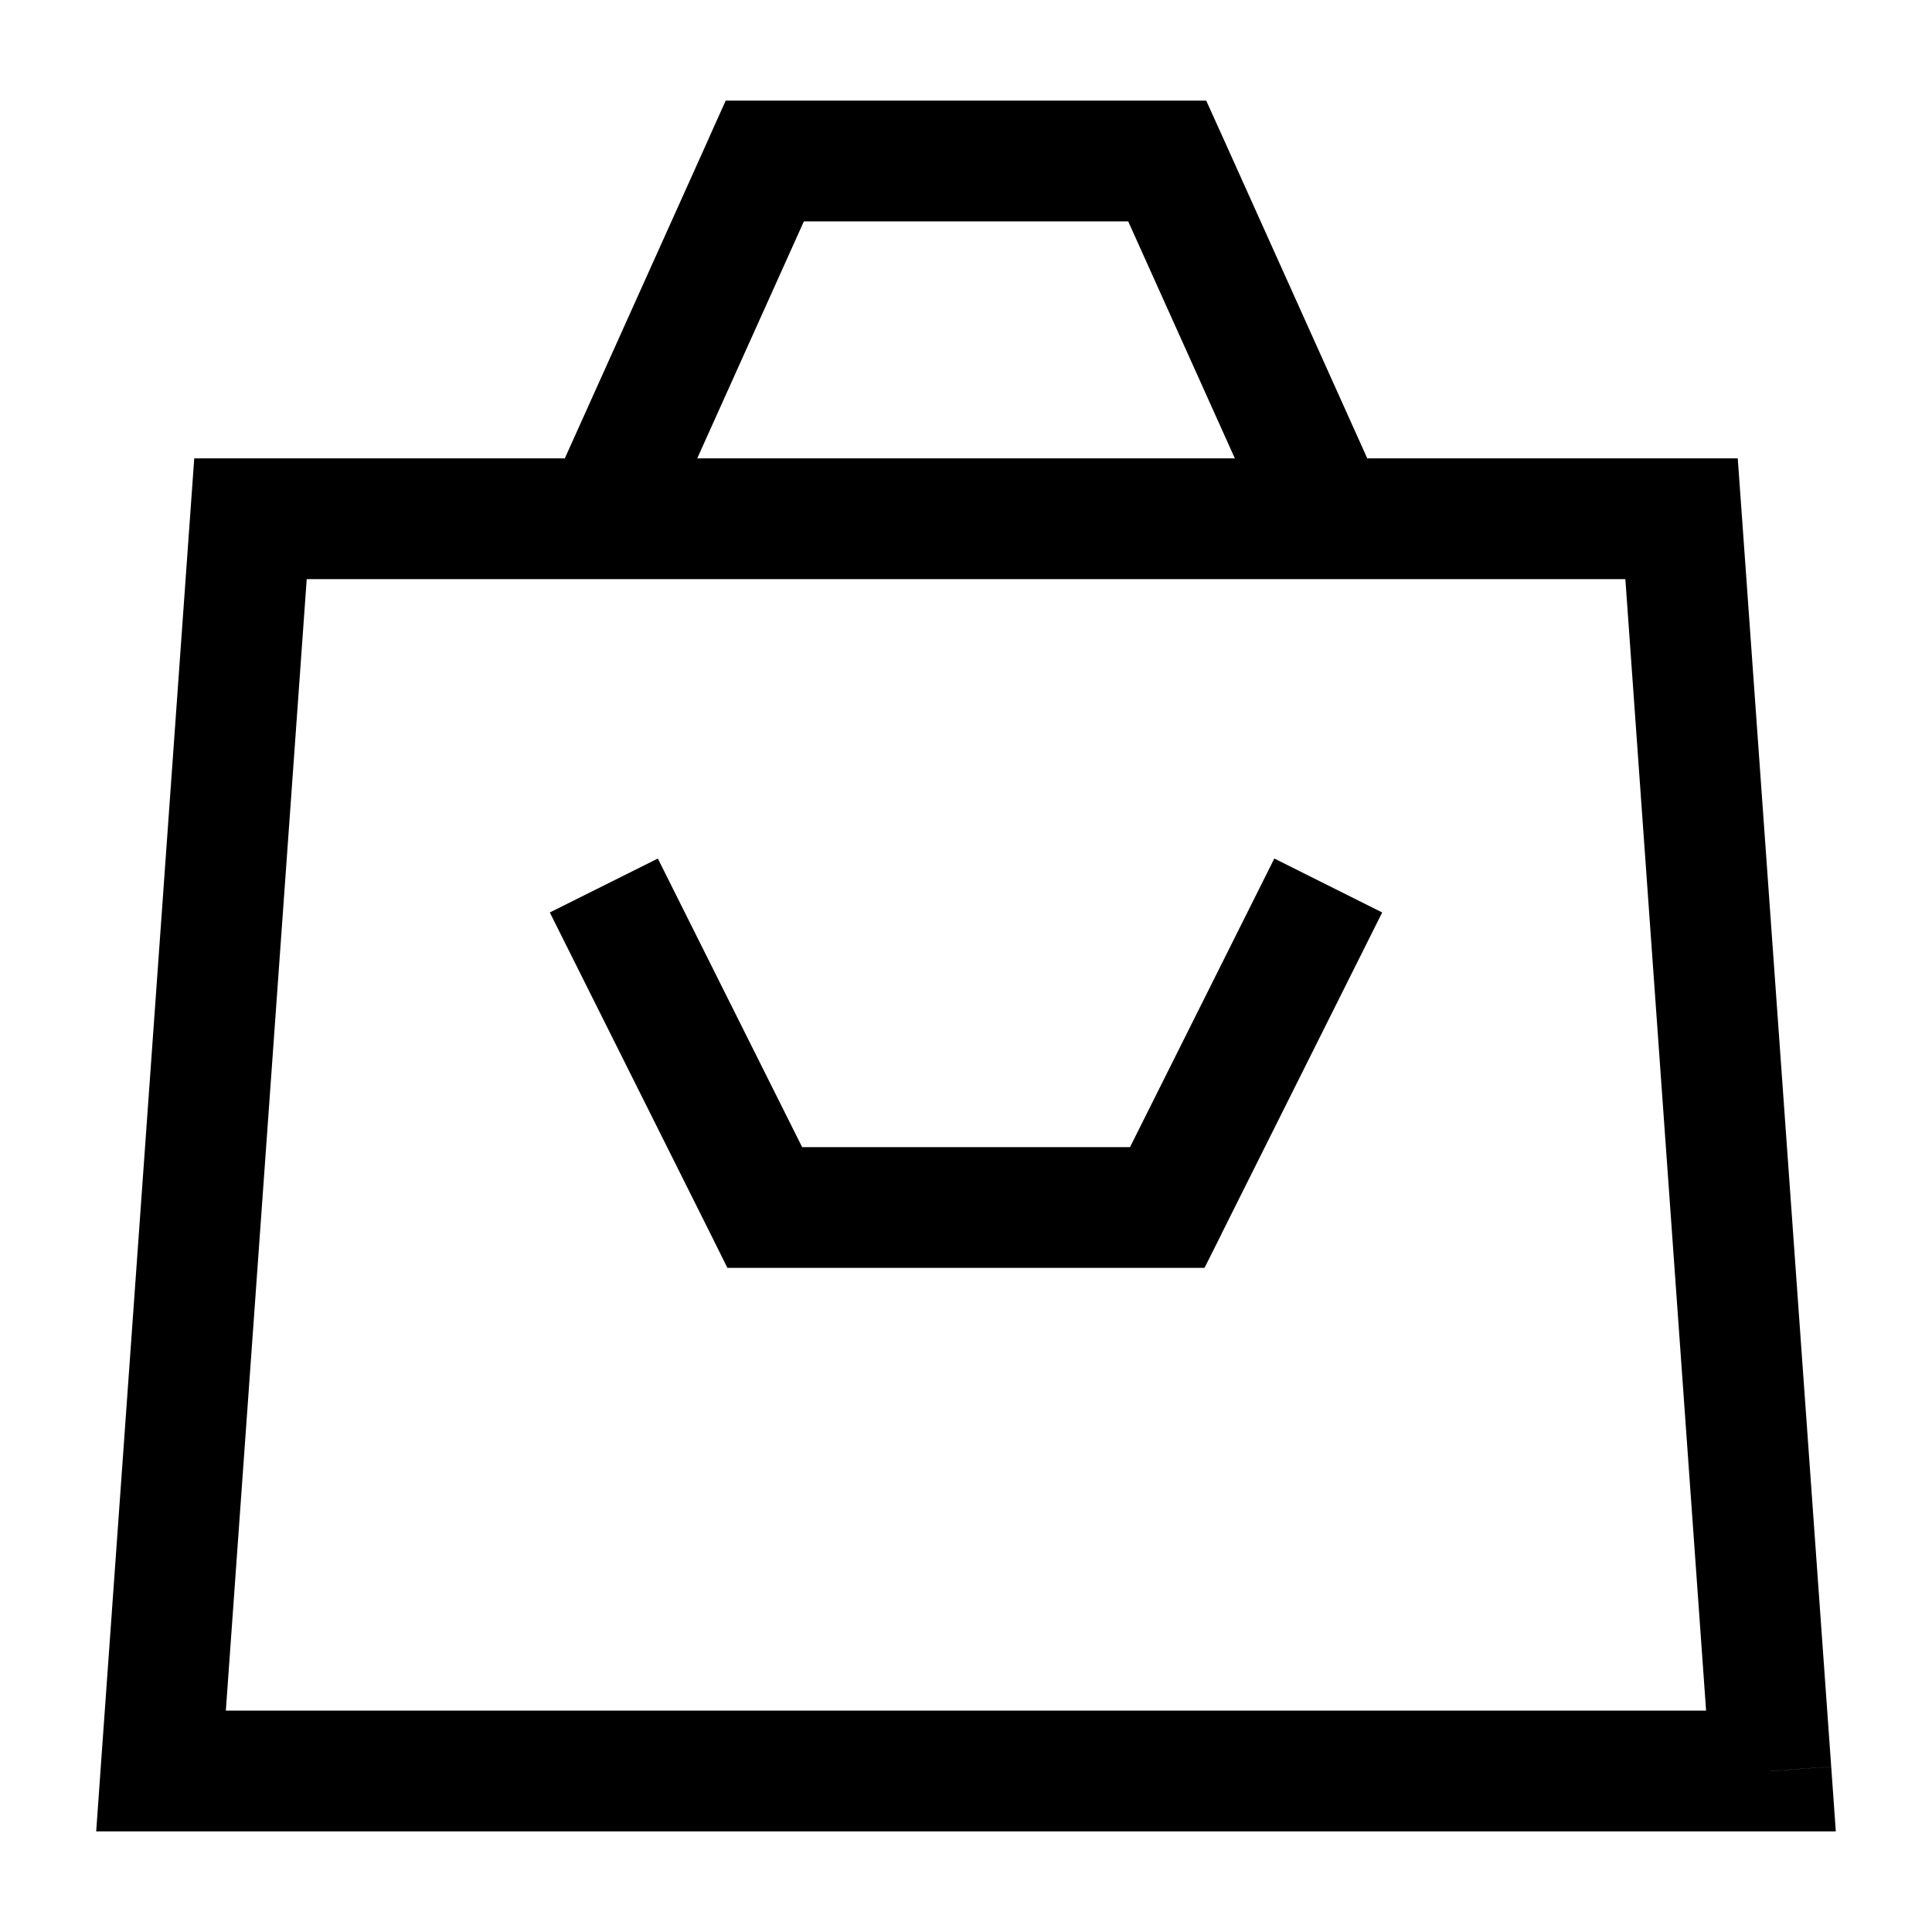
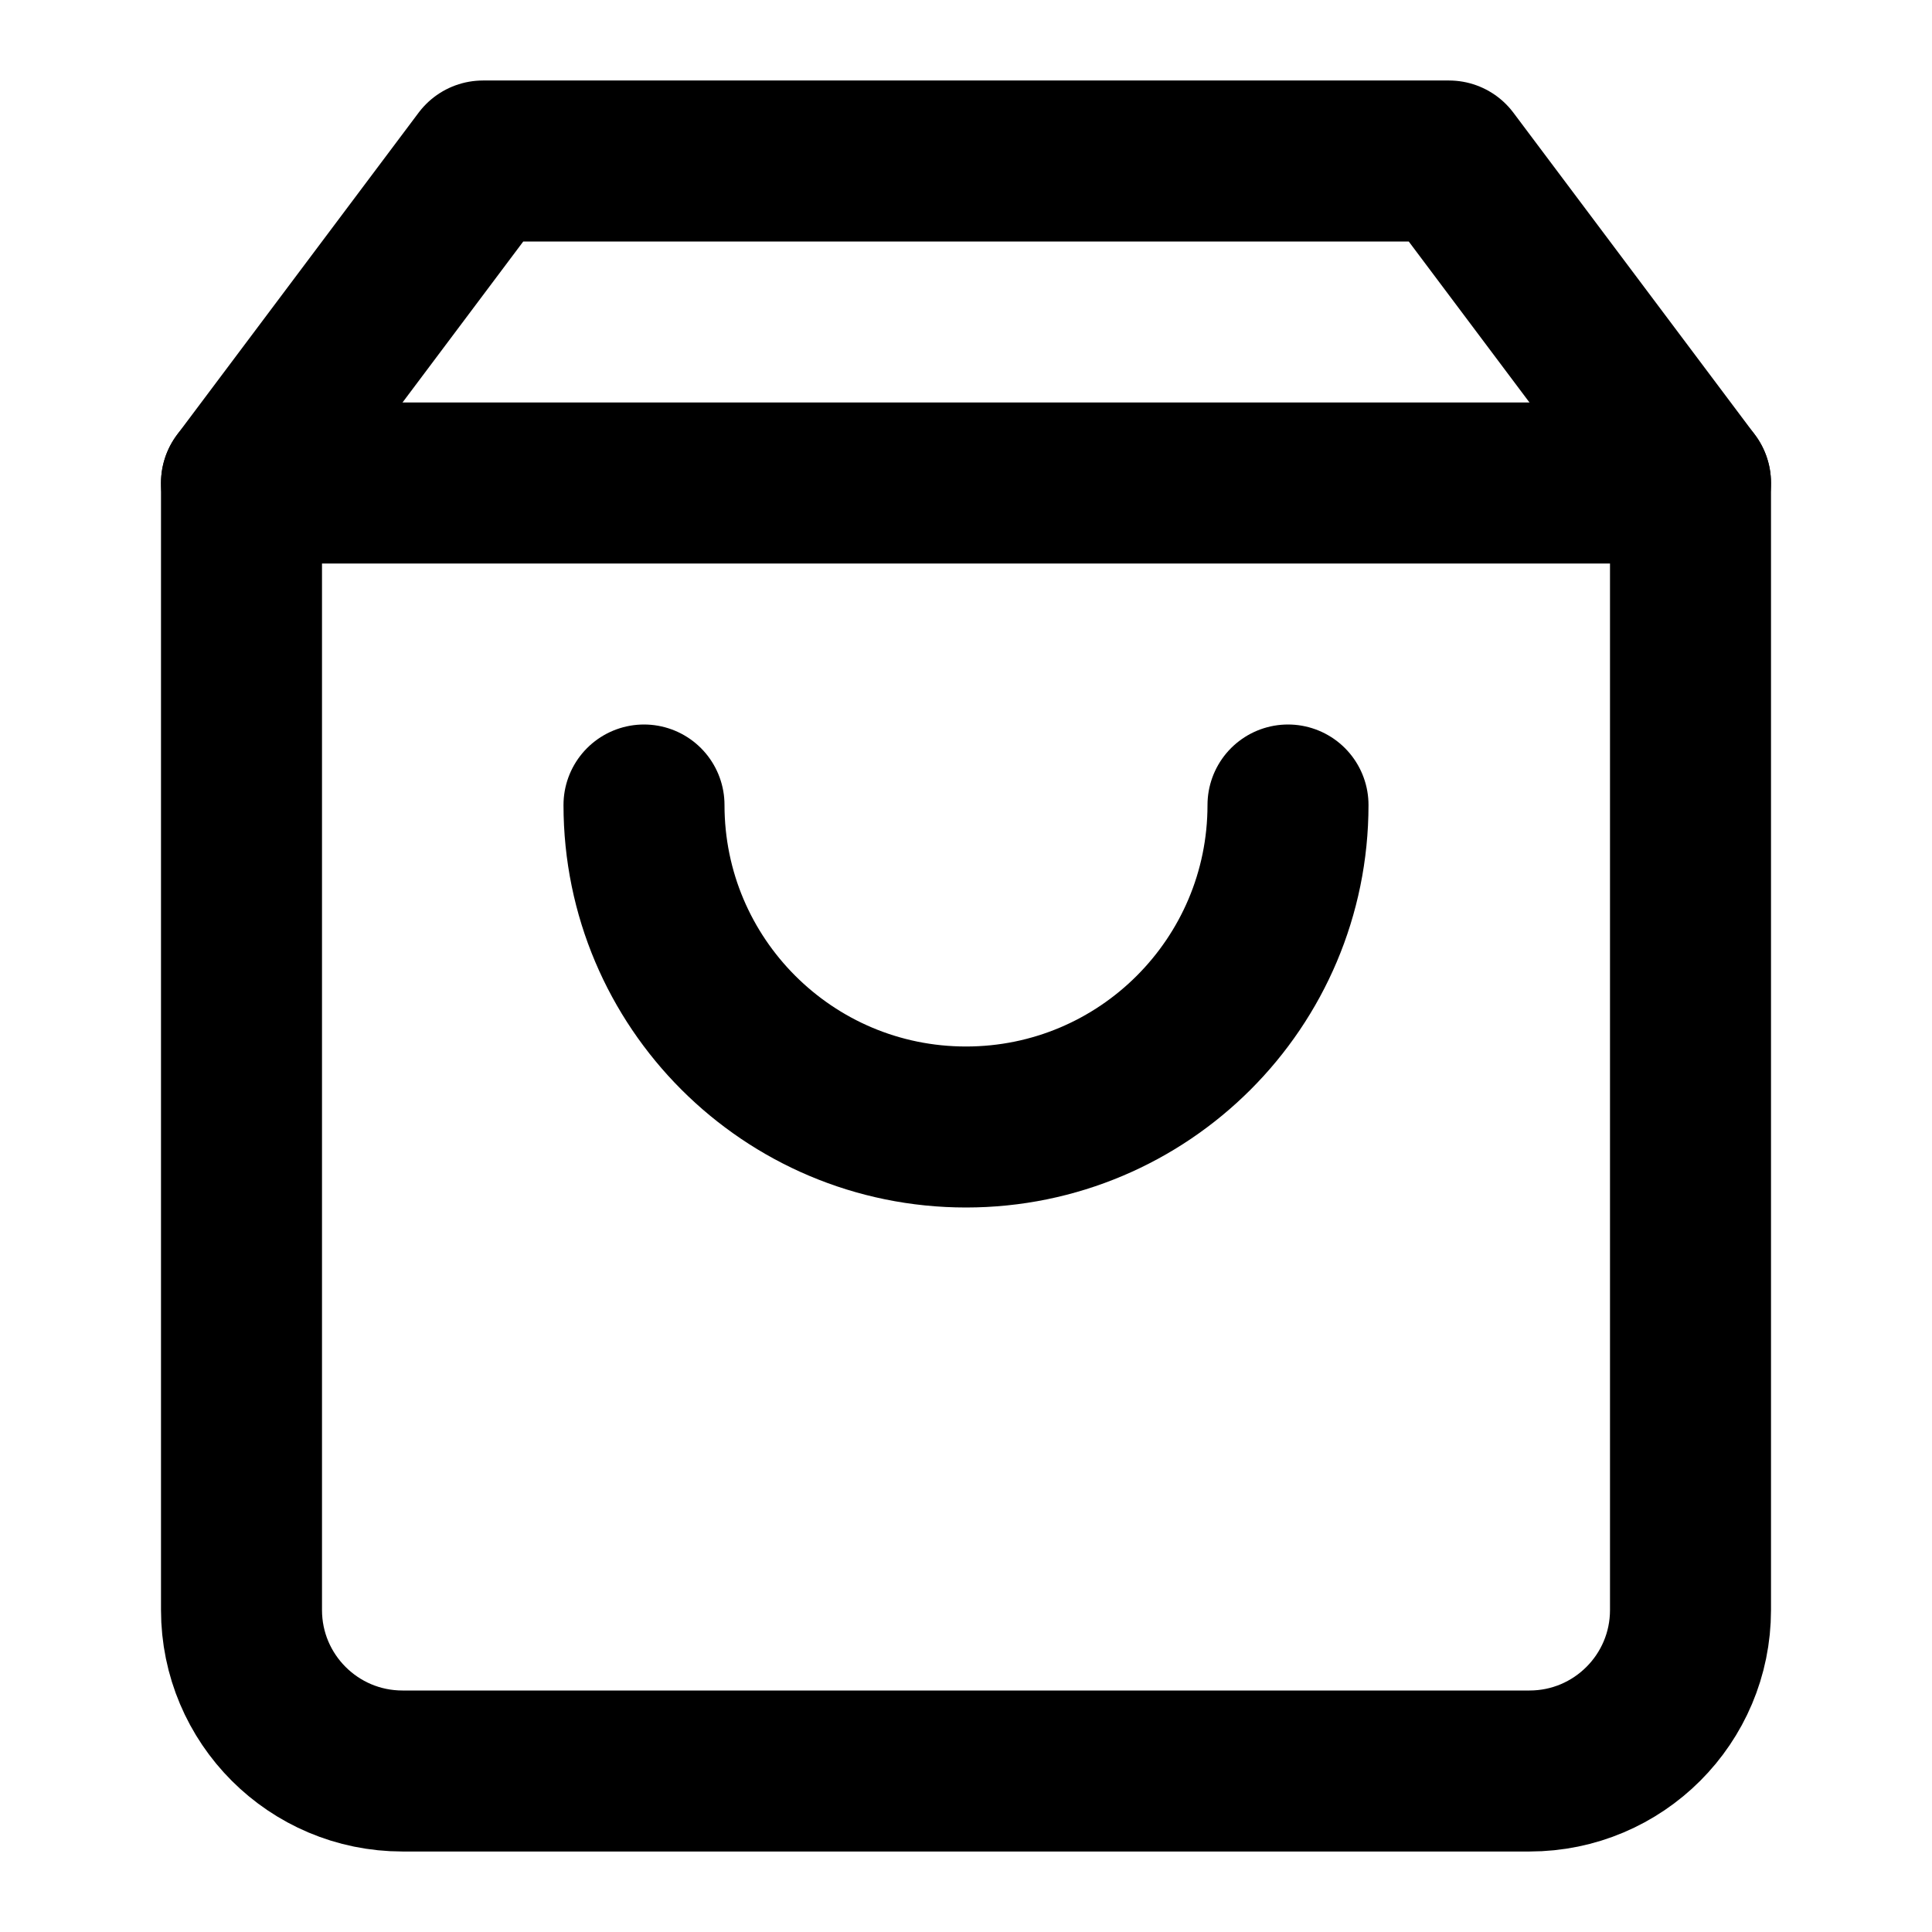
- <svg xmlns="http://www.w3.org/2000/svg" width="24" height="24" fill="none">
-   <path d="M3.111 6.444v-.75h-.698l-.05.697.748.053ZM2 22l-.748-.053-.057.803H2V22Zm20 0v.75h.805l-.057-.803L22 22ZM20.889 6.444l.748-.053-.05-.697h-.698v.75ZM14.5 2l.684-.308-.2-.442H14.5V2Zm-5 13-.67.335.206.415H9.5V15Zm0-13v-.75h-.485l-.199.442L9.5 2Zm5 13v.75h.463l.208-.415L14.5 15ZM2.363 6.391 1.252 21.947l1.496.106L3.86 6.498 2.363 6.39ZM2 22.75h20v-1.5H2v1.5Zm20.748-.803L21.637 6.39l-1.496.107 1.11 15.555 1.497-.106ZM7.5 5.694H3.111v1.5H7.5v-1.5Zm13.389 0H16.5v1.5h4.389v-1.5Zm-4.389 0h-9v1.5h9v-1.5Zm-2.684-3.386 2 4.444 1.368-.615-2-4.445-1.368.616ZM6.83 11.335l2 4 1.342-.67-2-4-1.342.67Zm1.355-4.583 2-4.444-1.368-.616-2 4.445 1.368.615ZM9.5 2.75h5v-1.5h-5v1.5Zm0 13h5v-1.5h-5v1.5Zm5.67-.415 2-4-1.34-.67-2 4 1.34.67Z" fill="currentColor" />
+ <svg xmlns="http://www.w3.org/2000/svg" width="24" height="24" viewBox="0 0 24 24" fill="none" stroke="currentColor" stroke-width="2" stroke-linecap="round" stroke-linejoin="round" class="feather feather-shopping-bag">
+   <path d="M6 2L3 6v14a2 2 0 0 0 2 2h14a2 2 0 0 0 2-2V6l-3-4z" />
+   <line x1="3" y1="6" x2="21" y2="6" />
+   <path d="M16 10a4 4 0 0 1-8 0" />
</svg>
